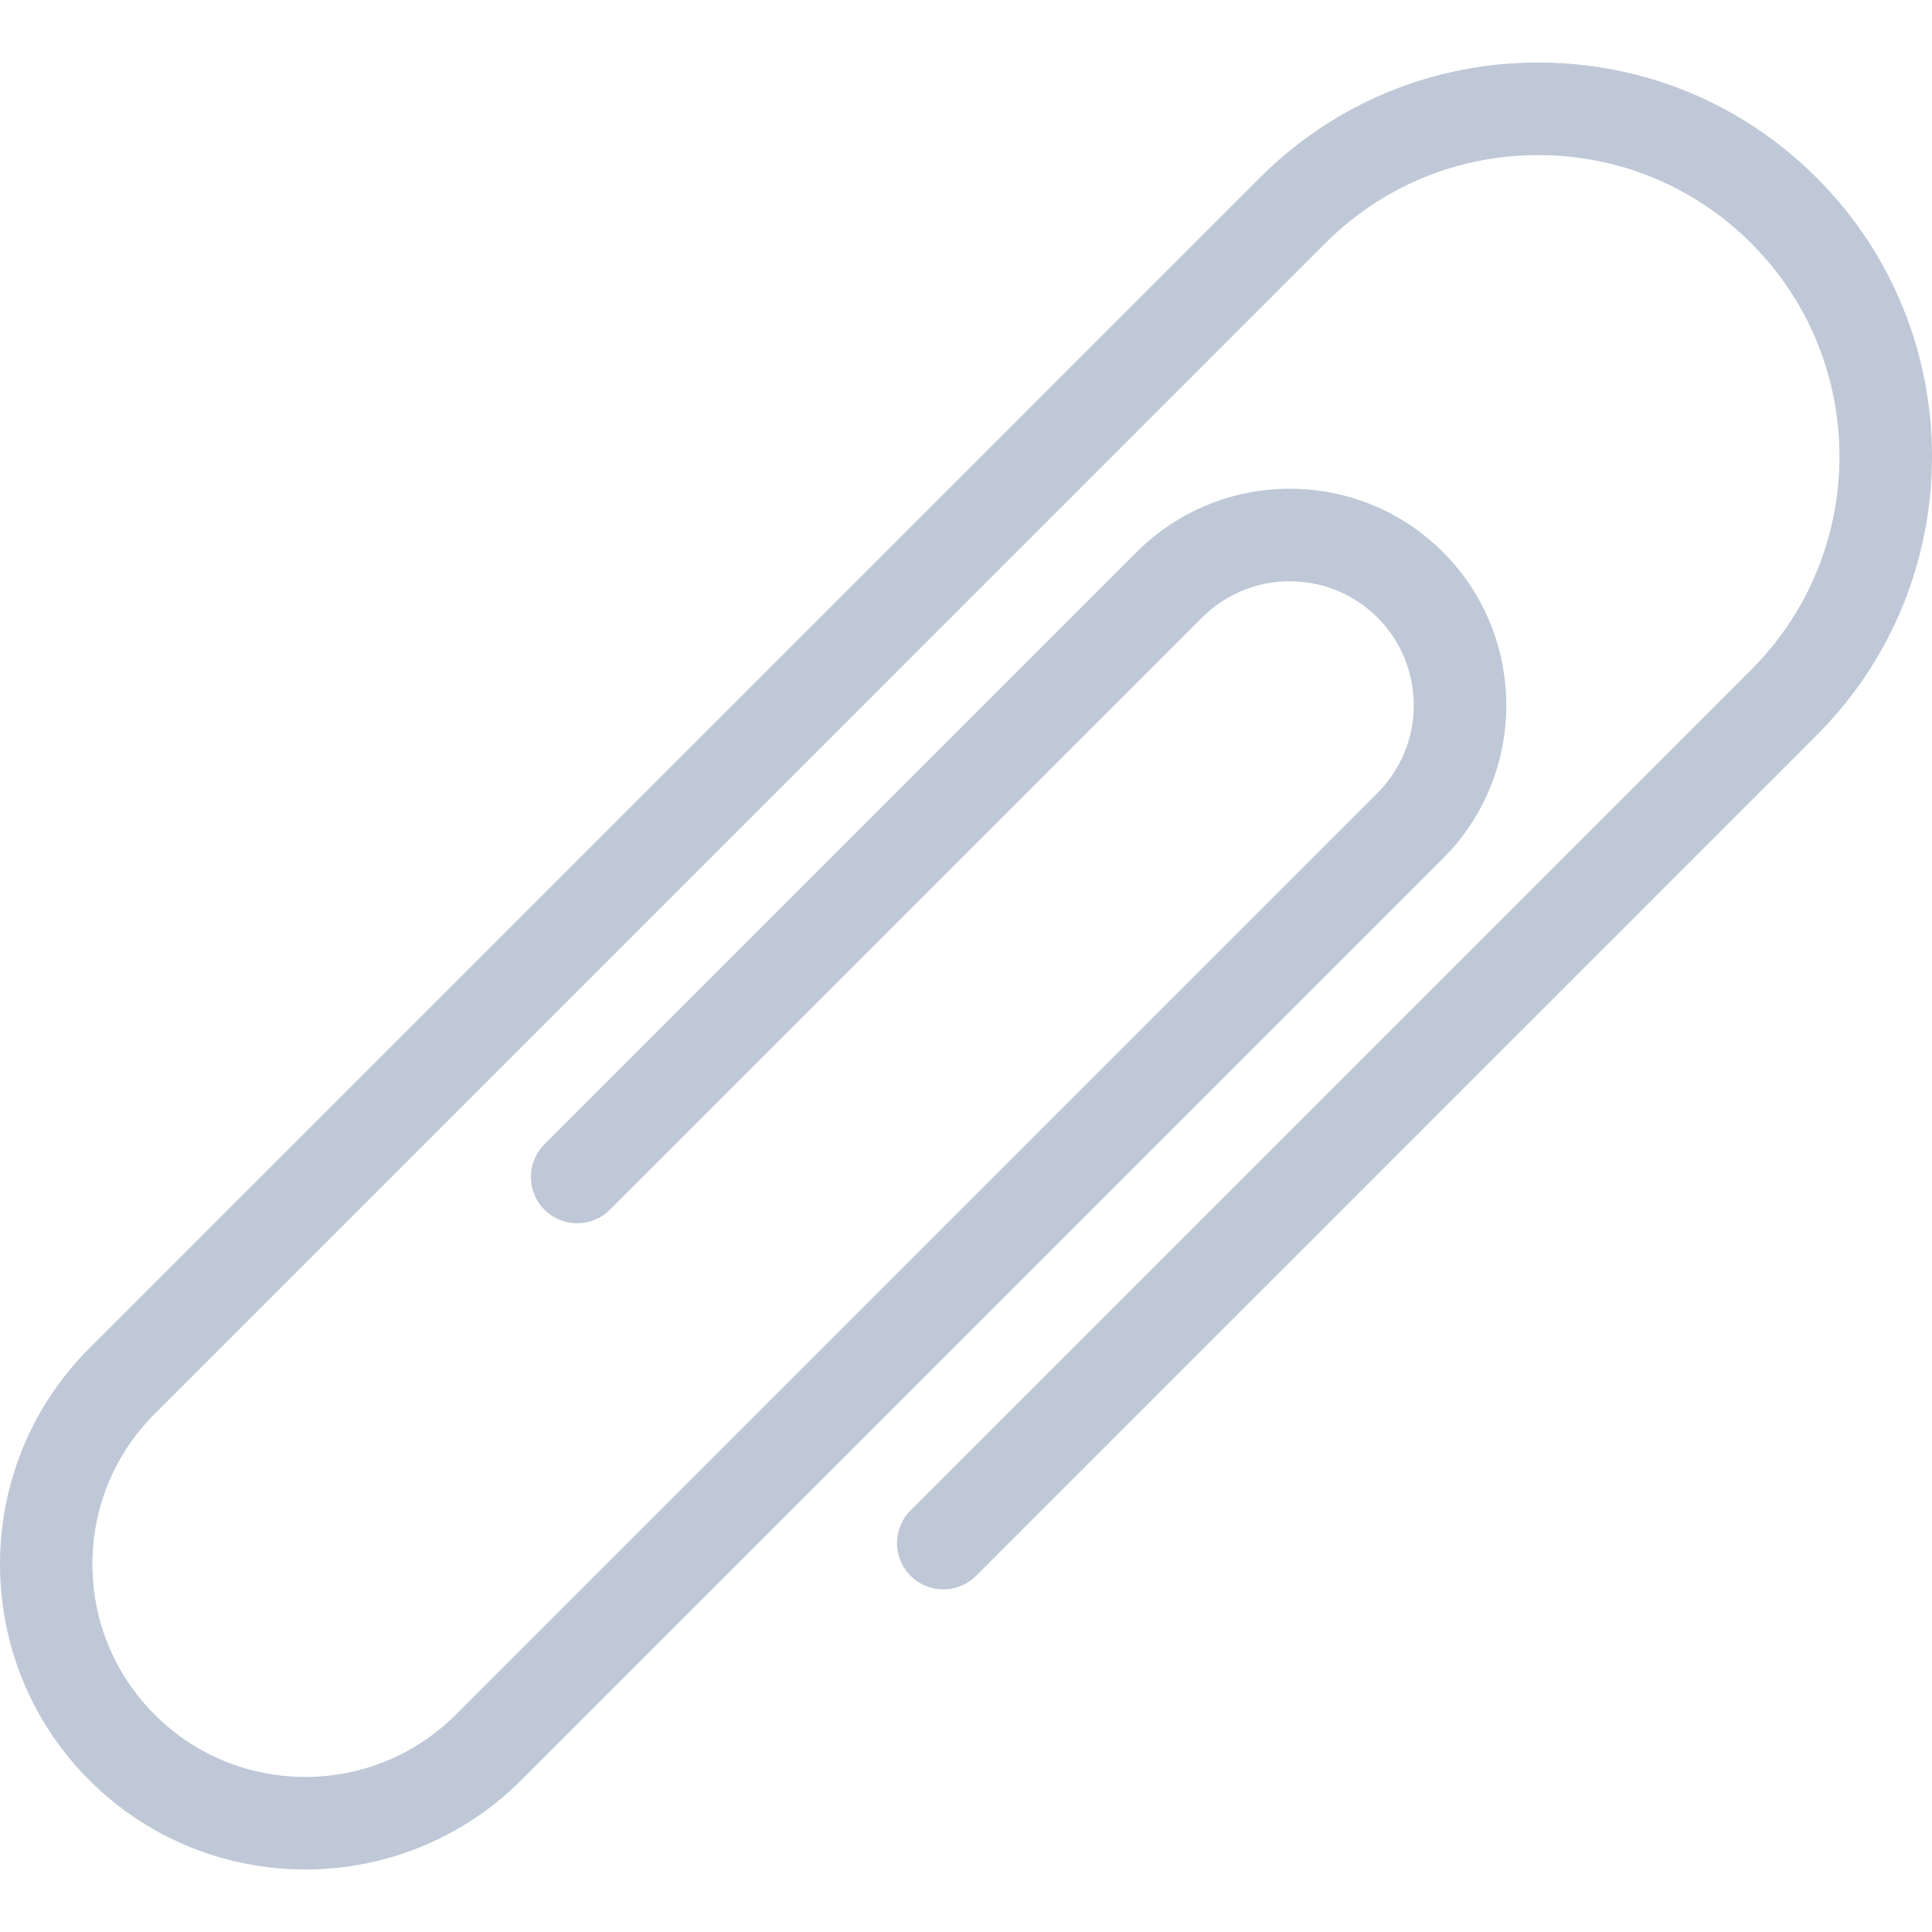
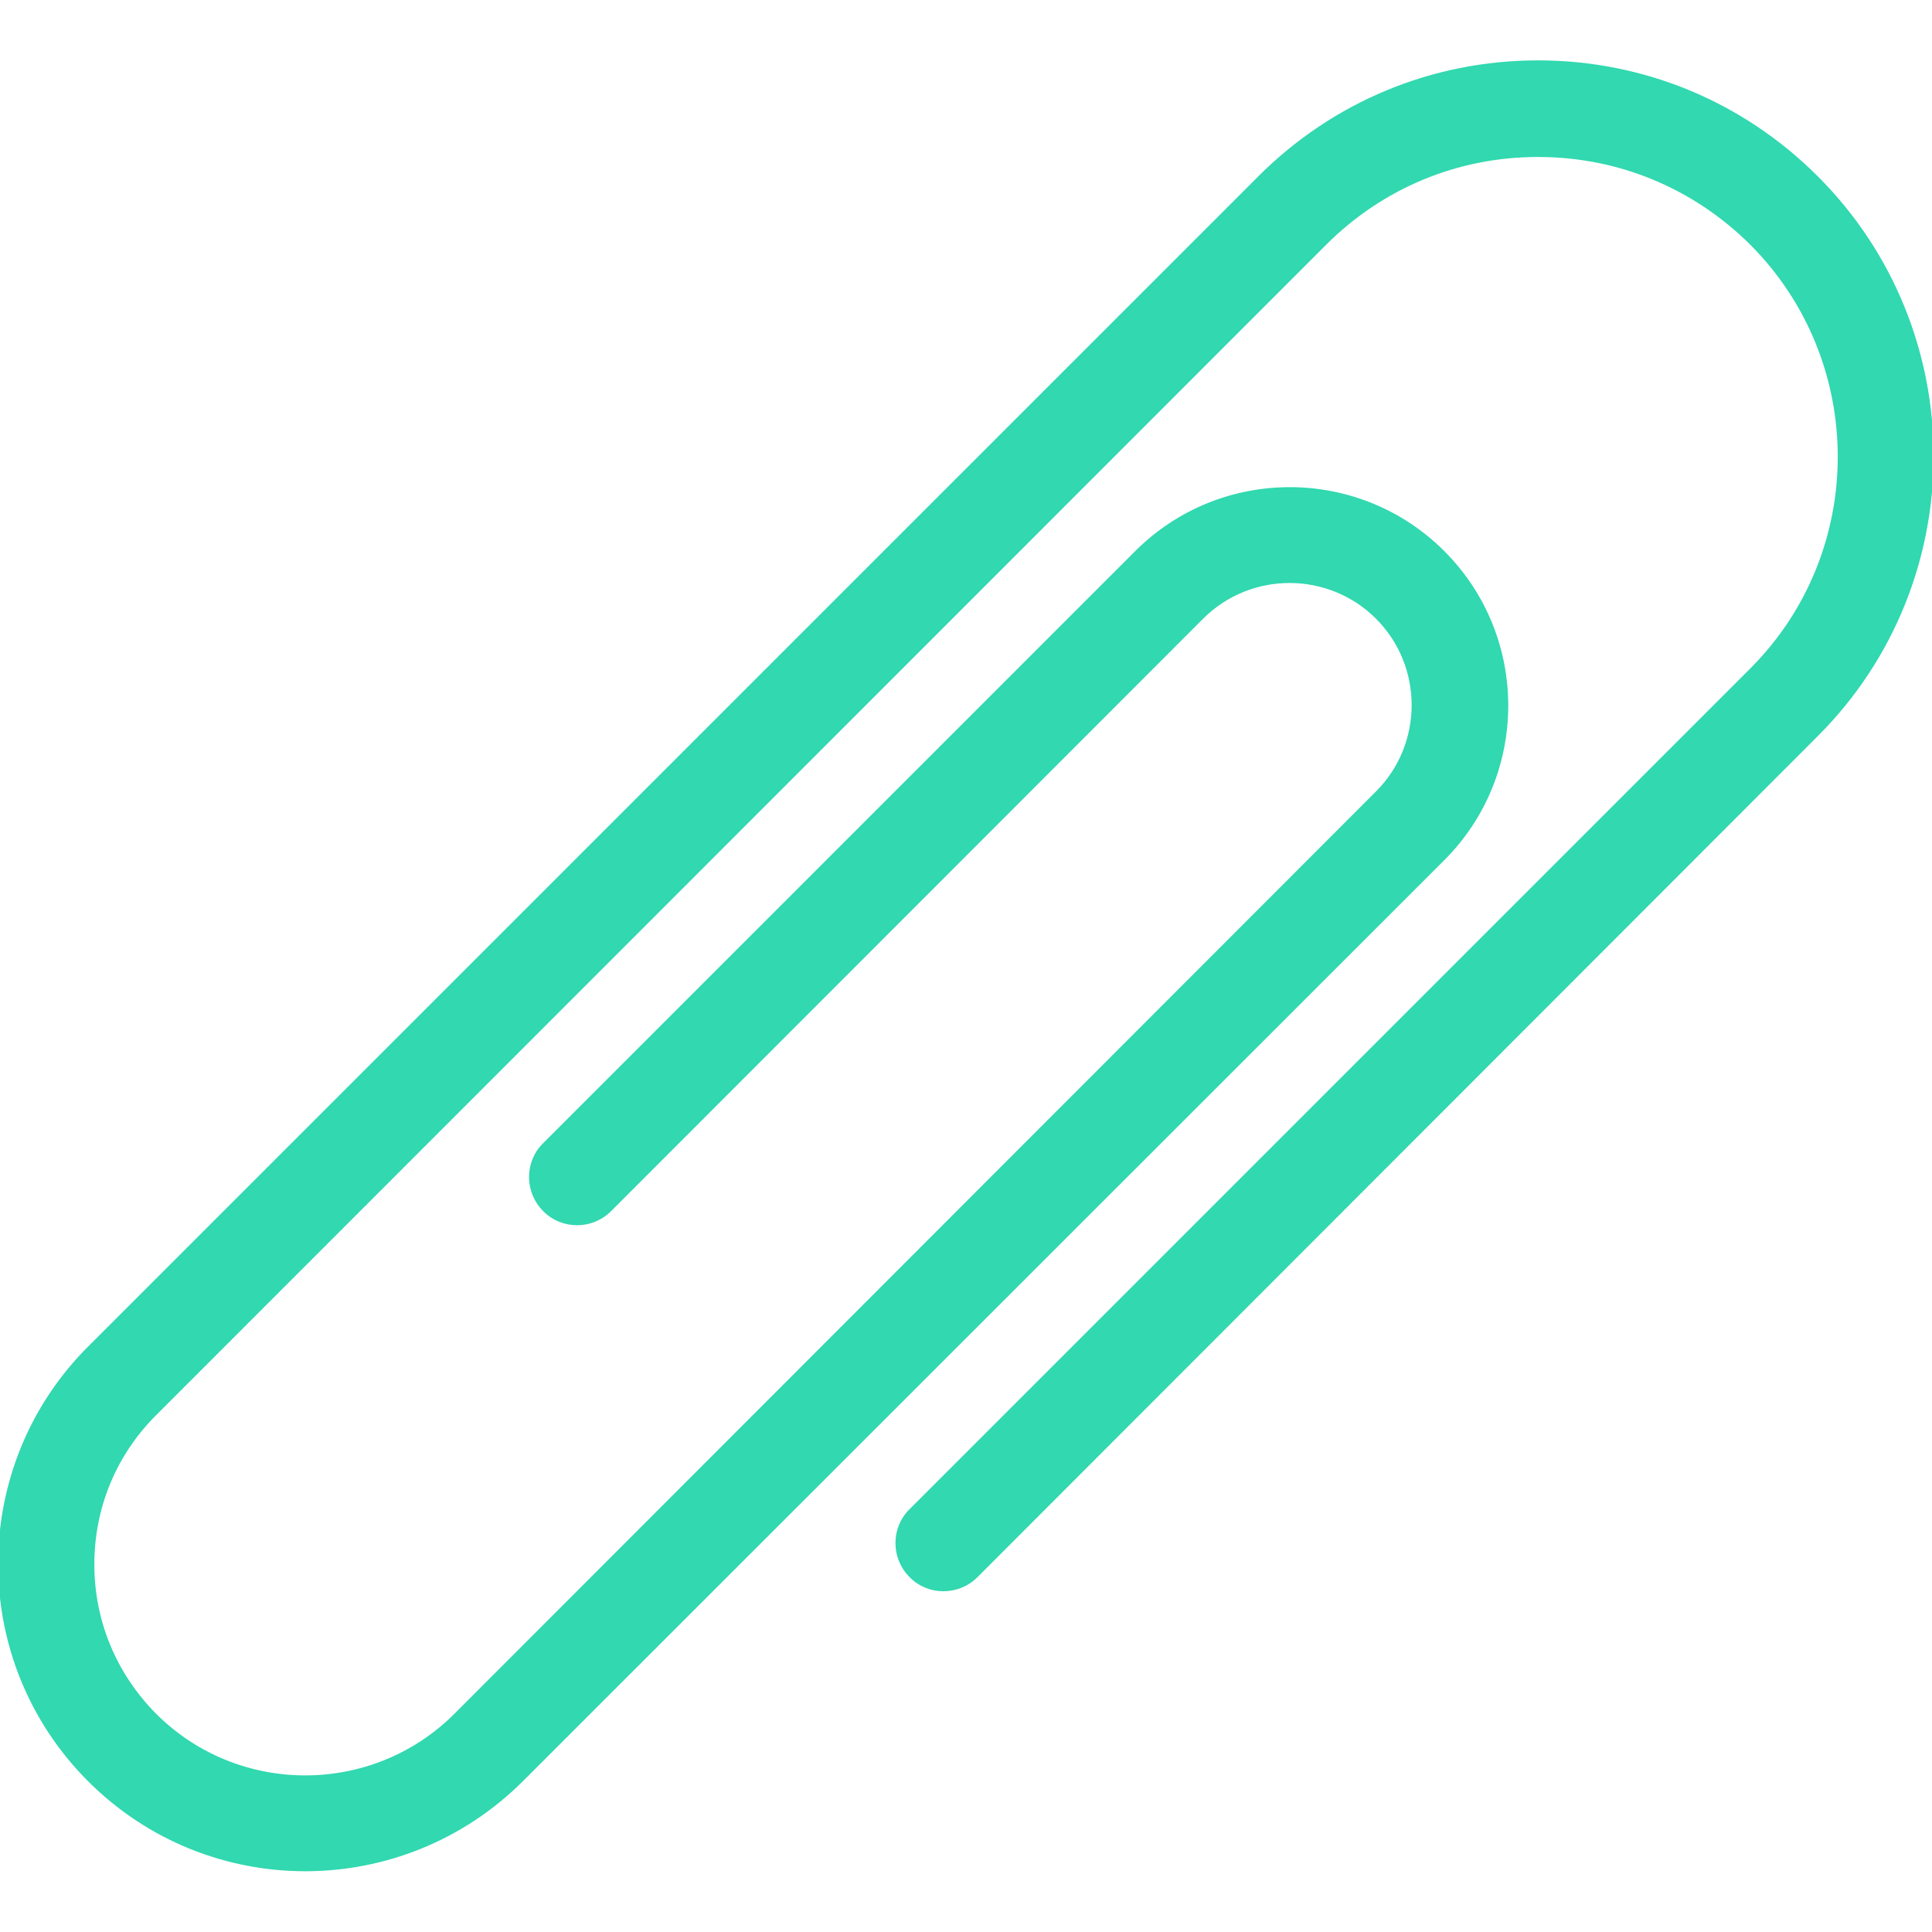
- <svg xmlns="http://www.w3.org/2000/svg" version="1.1" id="Layer_1" x="0px" y="0px" viewBox="0 0 512.001 512.001" style="enable-background:new 0 0 512.001 512.001;" xml:space="preserve">
-   <path style="fill:#BEC8D6;" d="M80.897,495.43c-20.726,0-41.45-7.889-57.229-23.667c-31.557-31.557-31.557-82.902,0-114.458 L333.82,47.15c19.719-19.719,45.937-30.579,73.825-30.579s54.105,10.86,73.825,30.579c40.707,40.707,40.707,106.943,0,147.65 L258.657,417.613c-4.79,4.79-12.557,4.79-17.348,0c-4.791-4.79-4.79-12.557,0-17.348l222.813-222.813 c31.142-31.142,31.142-81.814,0-112.956c-15.086-15.086-35.143-23.394-56.477-23.394c-21.334,0-41.393,8.308-56.479,23.394 L41.014,374.651c-10.653,10.653-16.52,24.816-16.52,39.883s5.867,29.23,16.52,39.883c21.992,21.992,57.774,21.99,79.765,0 l244.27-244.27c12.817-12.818,12.817-33.672,0-46.488c-12.815-12.817-33.671-12.817-46.487,0l-156.93,156.929 c-4.789,4.79-12.557,4.79-17.346,0c-4.79-4.79-4.79-12.557,0-17.348l156.93-156.929c22.382-22.382,58.8-22.382,81.182,0 c22.382,22.383,22.382,58.8,0,81.182l-244.274,244.27C122.347,487.54,101.622,495.43,80.897,495.43z" />
+ <svg xmlns="http://www.w3.org/2000/svg" version="1.1" id="Layer_1" x="0px" y="0px" viewBox="0 0 512 512" style="enable-background:new 0 0 512 512;" xml:space="preserve">
+   <style type="text/css">
+ 	.st0{fill:#31D8B0;stroke:#31D8B0;stroke-miterlimit:10;}
+ </style>
+   <path class="st0" d="M80.9,495.4c-20.7,0-41.4-7.9-57.2-23.7c-31.6-31.6-31.6-82.9,0-114.5L333.8,47.1  c19.7-19.7,45.9-30.6,73.8-30.6s54.1,10.9,73.8,30.6c40.7,40.7,40.7,106.9,0,147.6L258.7,417.6c-4.8,4.8-12.6,4.8-17.3,0  c-4.8-4.8-4.8-12.6,0-17.3l222.8-222.8c31.1-31.1,31.1-81.8,0-113C449,49.4,429,41.1,407.6,41.1s-41.4,8.3-56.5,23.4L41,374.7  c-10.7,10.7-16.5,24.8-16.5,39.9s5.9,29.2,16.5,39.9c22,22,57.8,22,79.8,0L365,210.1c12.8-12.8,12.8-33.7,0-46.5  c-12.8-12.8-33.7-12.8-46.5,0L161.6,320.6c-4.8,4.8-12.6,4.8-17.3,0c-4.8-4.8-4.8-12.6,0-17.3l156.9-156.9  c22.4-22.4,58.8-22.4,81.2,0c22.4,22.4,22.4,58.8,0,81.2L138.1,471.8C122.3,487.5,101.6,495.4,80.9,495.4z" />
</svg>
